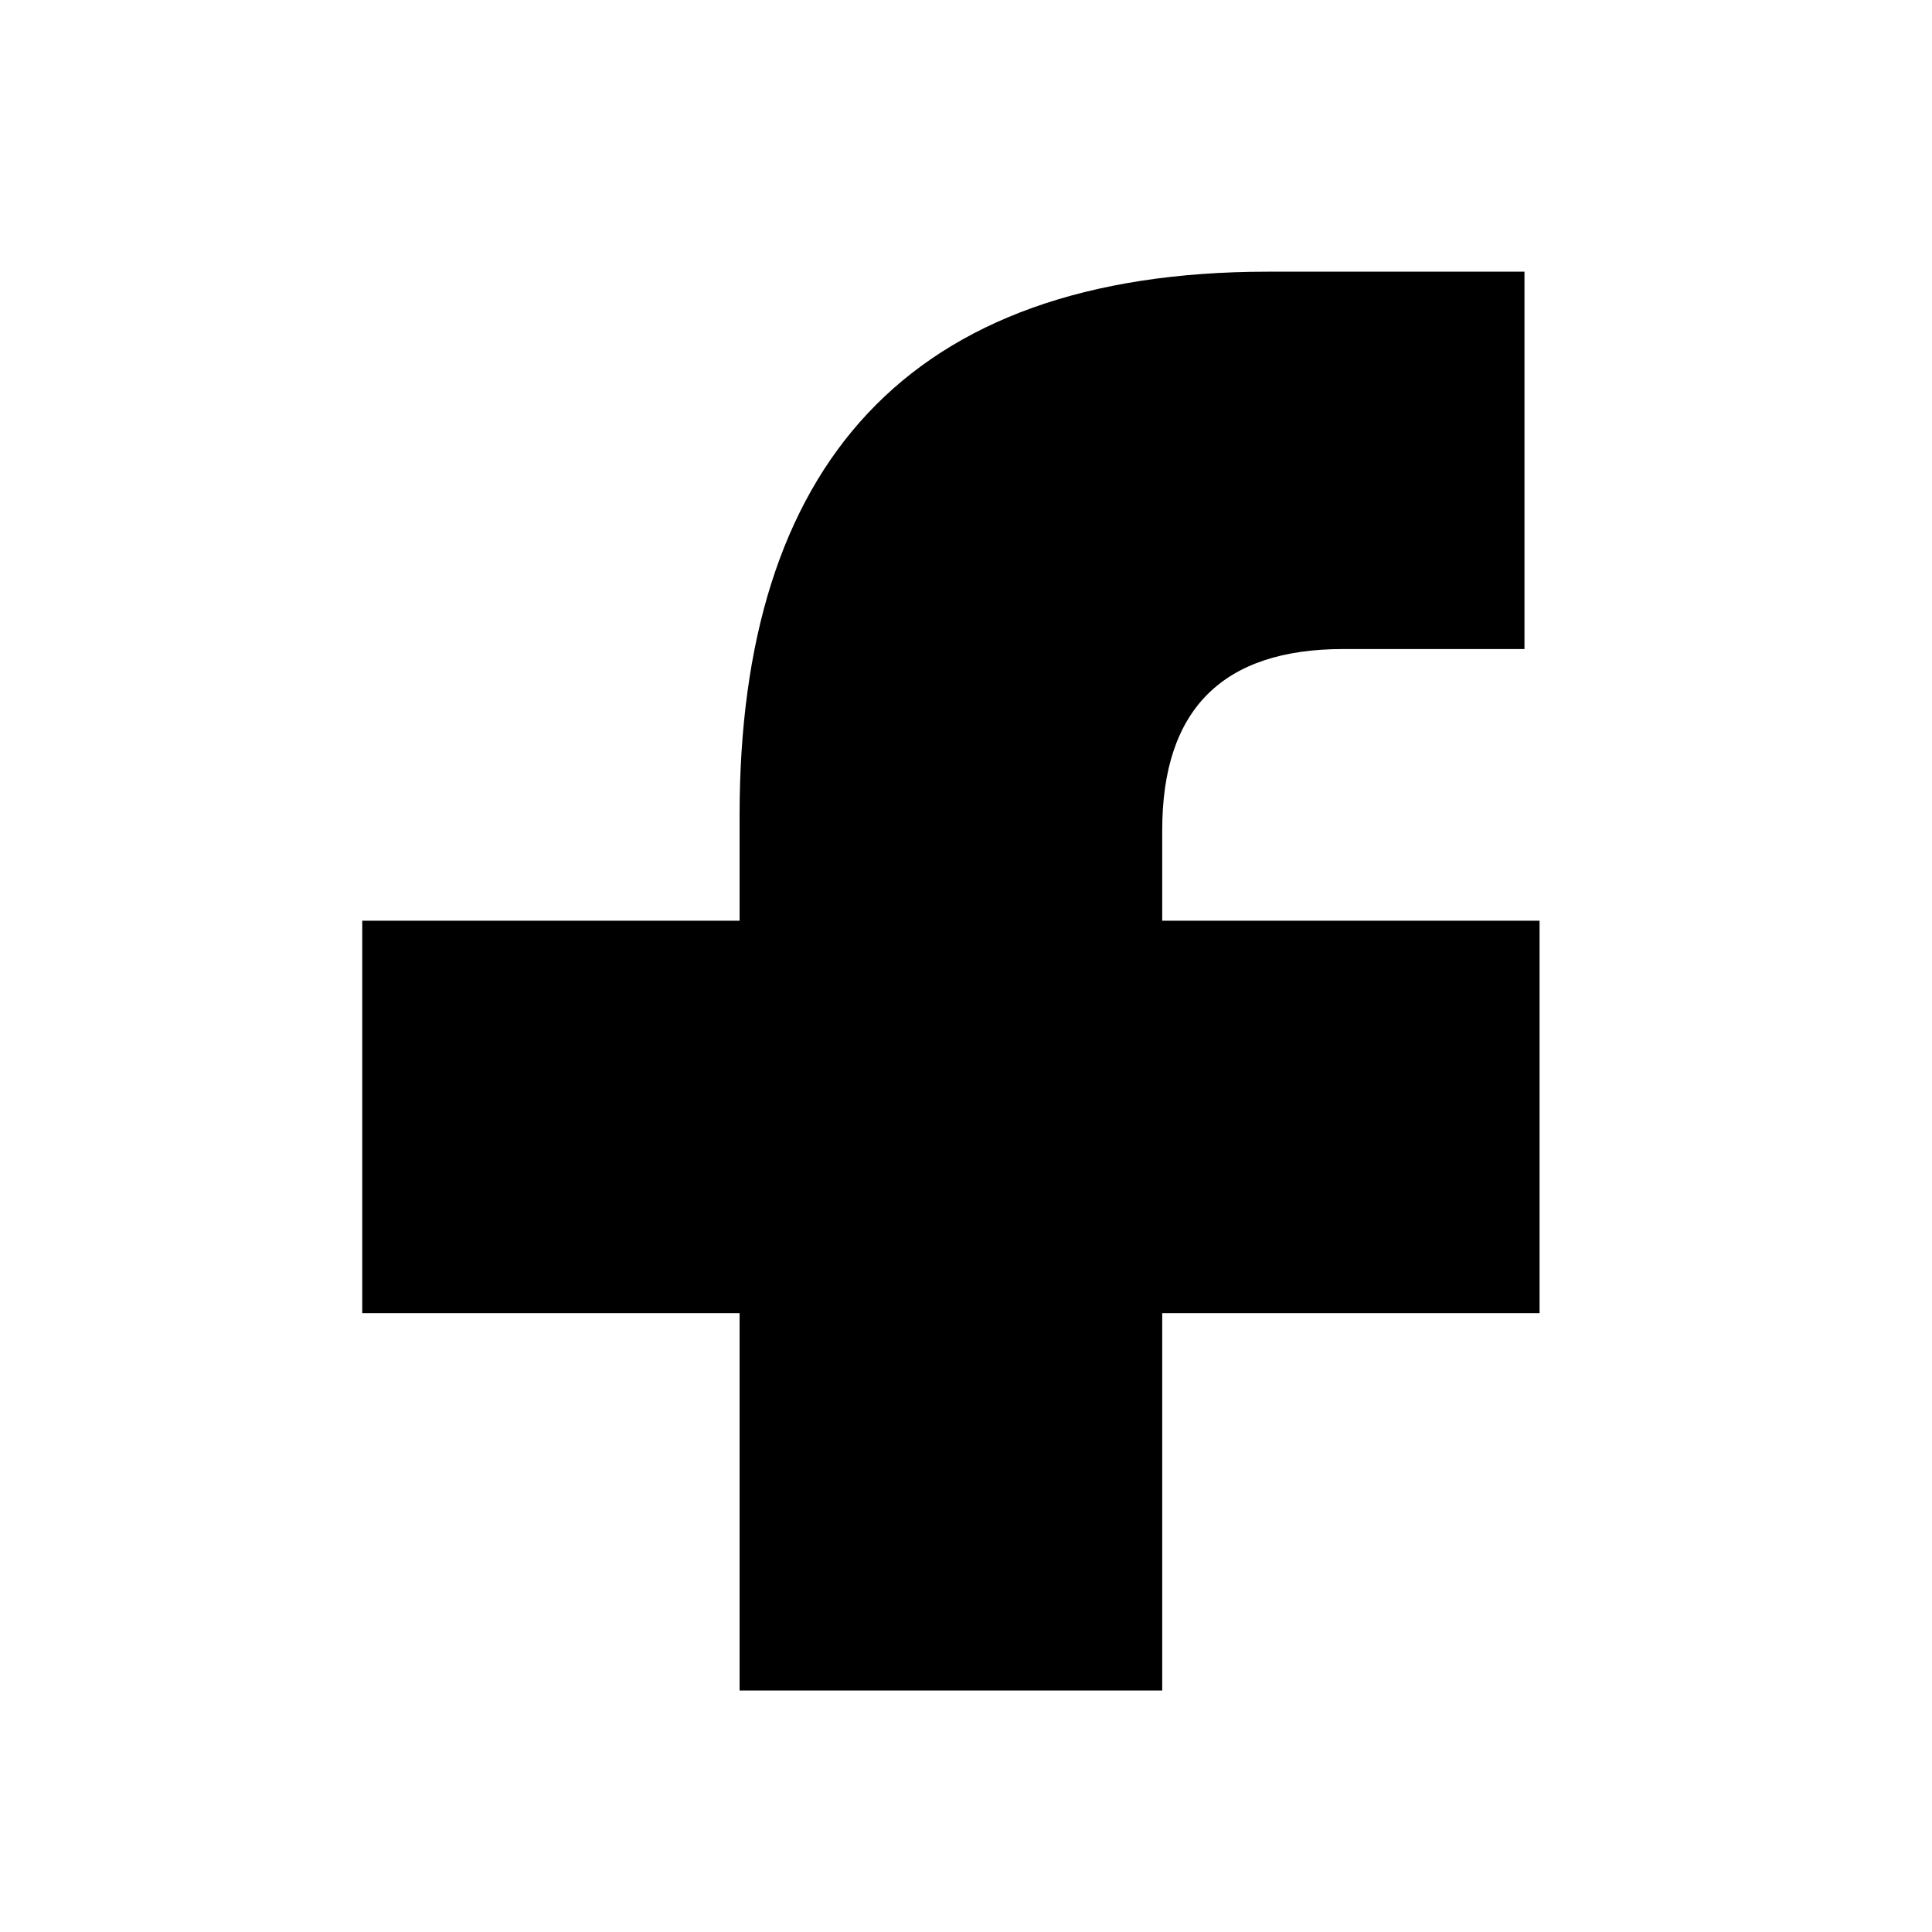
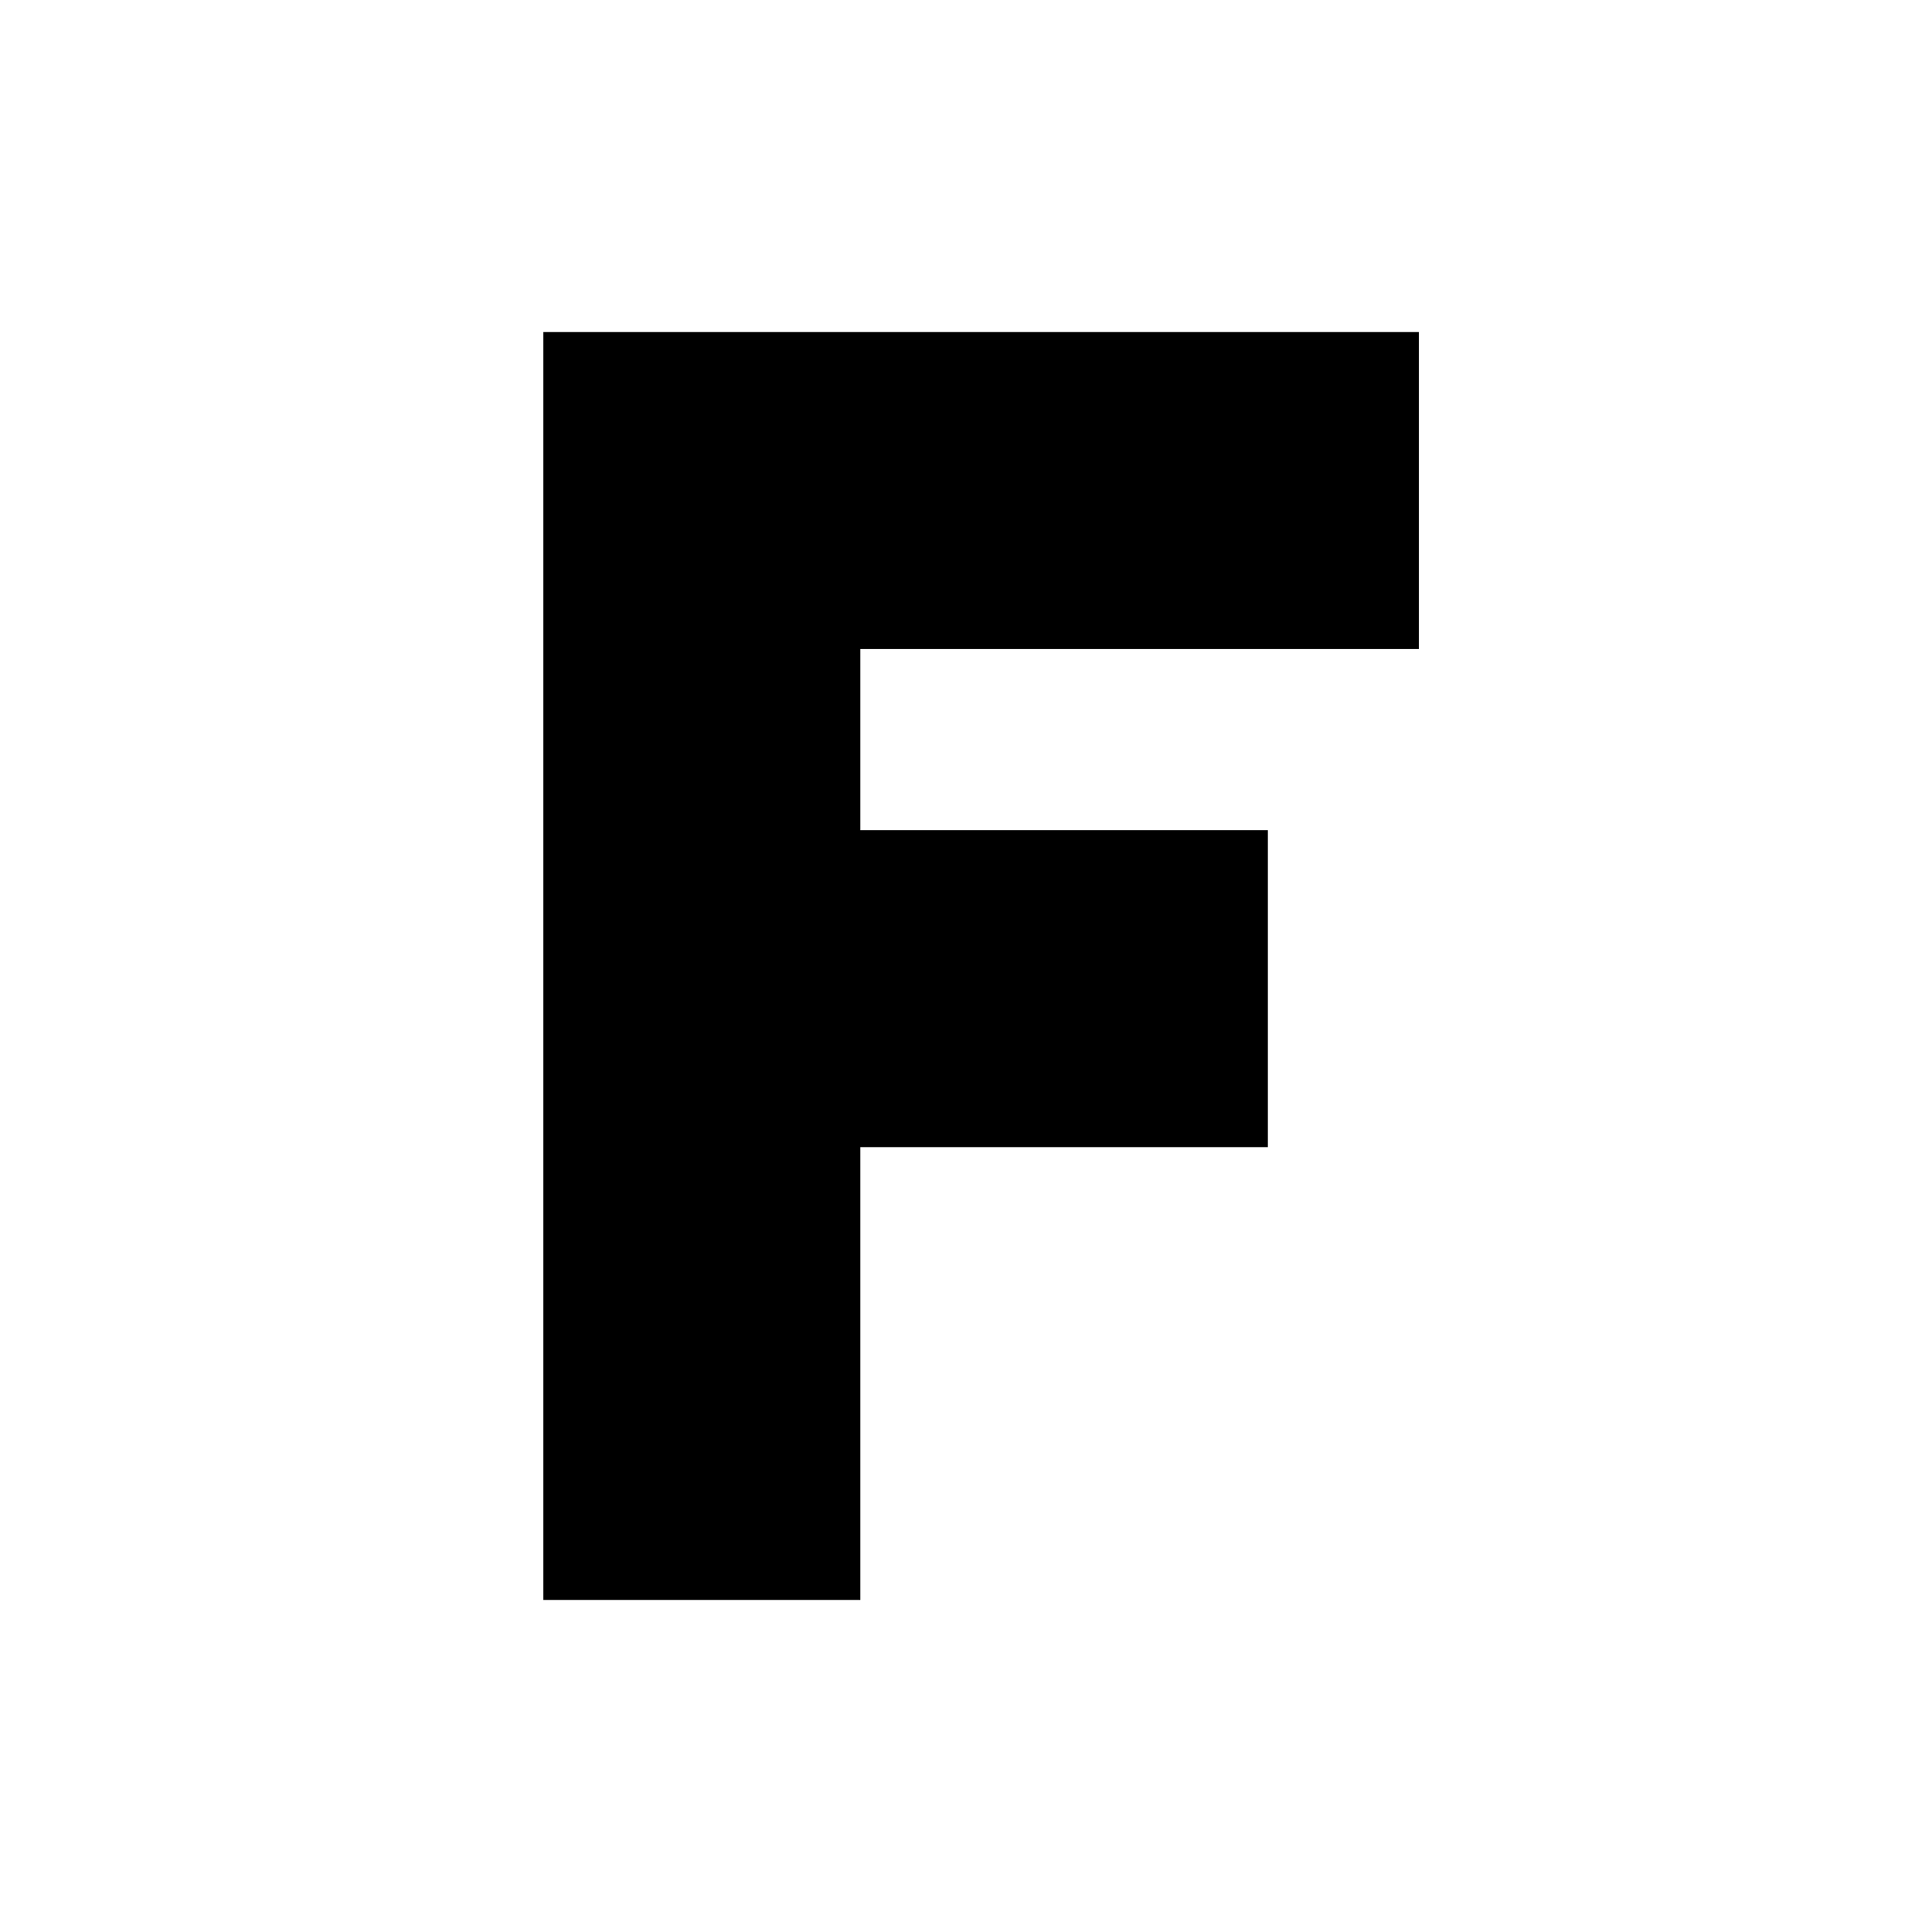
<svg xmlns="http://www.w3.org/2000/svg" width="128" height="128" viewBox="0 0 128 128" fill="none" role="img" aria-label="Fabric">
-   <path id="fabric-mark-mono" data-fabric-mark="true" fill="currentColor" d="M 101 18 H 84 C 60 18 49 31 49 54 V 61 H 24 V 87 H 49 V 112 H 77 V 87 H 102 V 61 H 77 V 55 C 77 47 81 43 89 43 H 101 Z" />
+   <path id="fabric-mark-mono" data-fabric-mark="true" fill="currentColor" d="M 36 22 H 94 V 43 H 57 V 55 H 84 V 76 H 57 V 106 H 36 Z" />
</svg>
